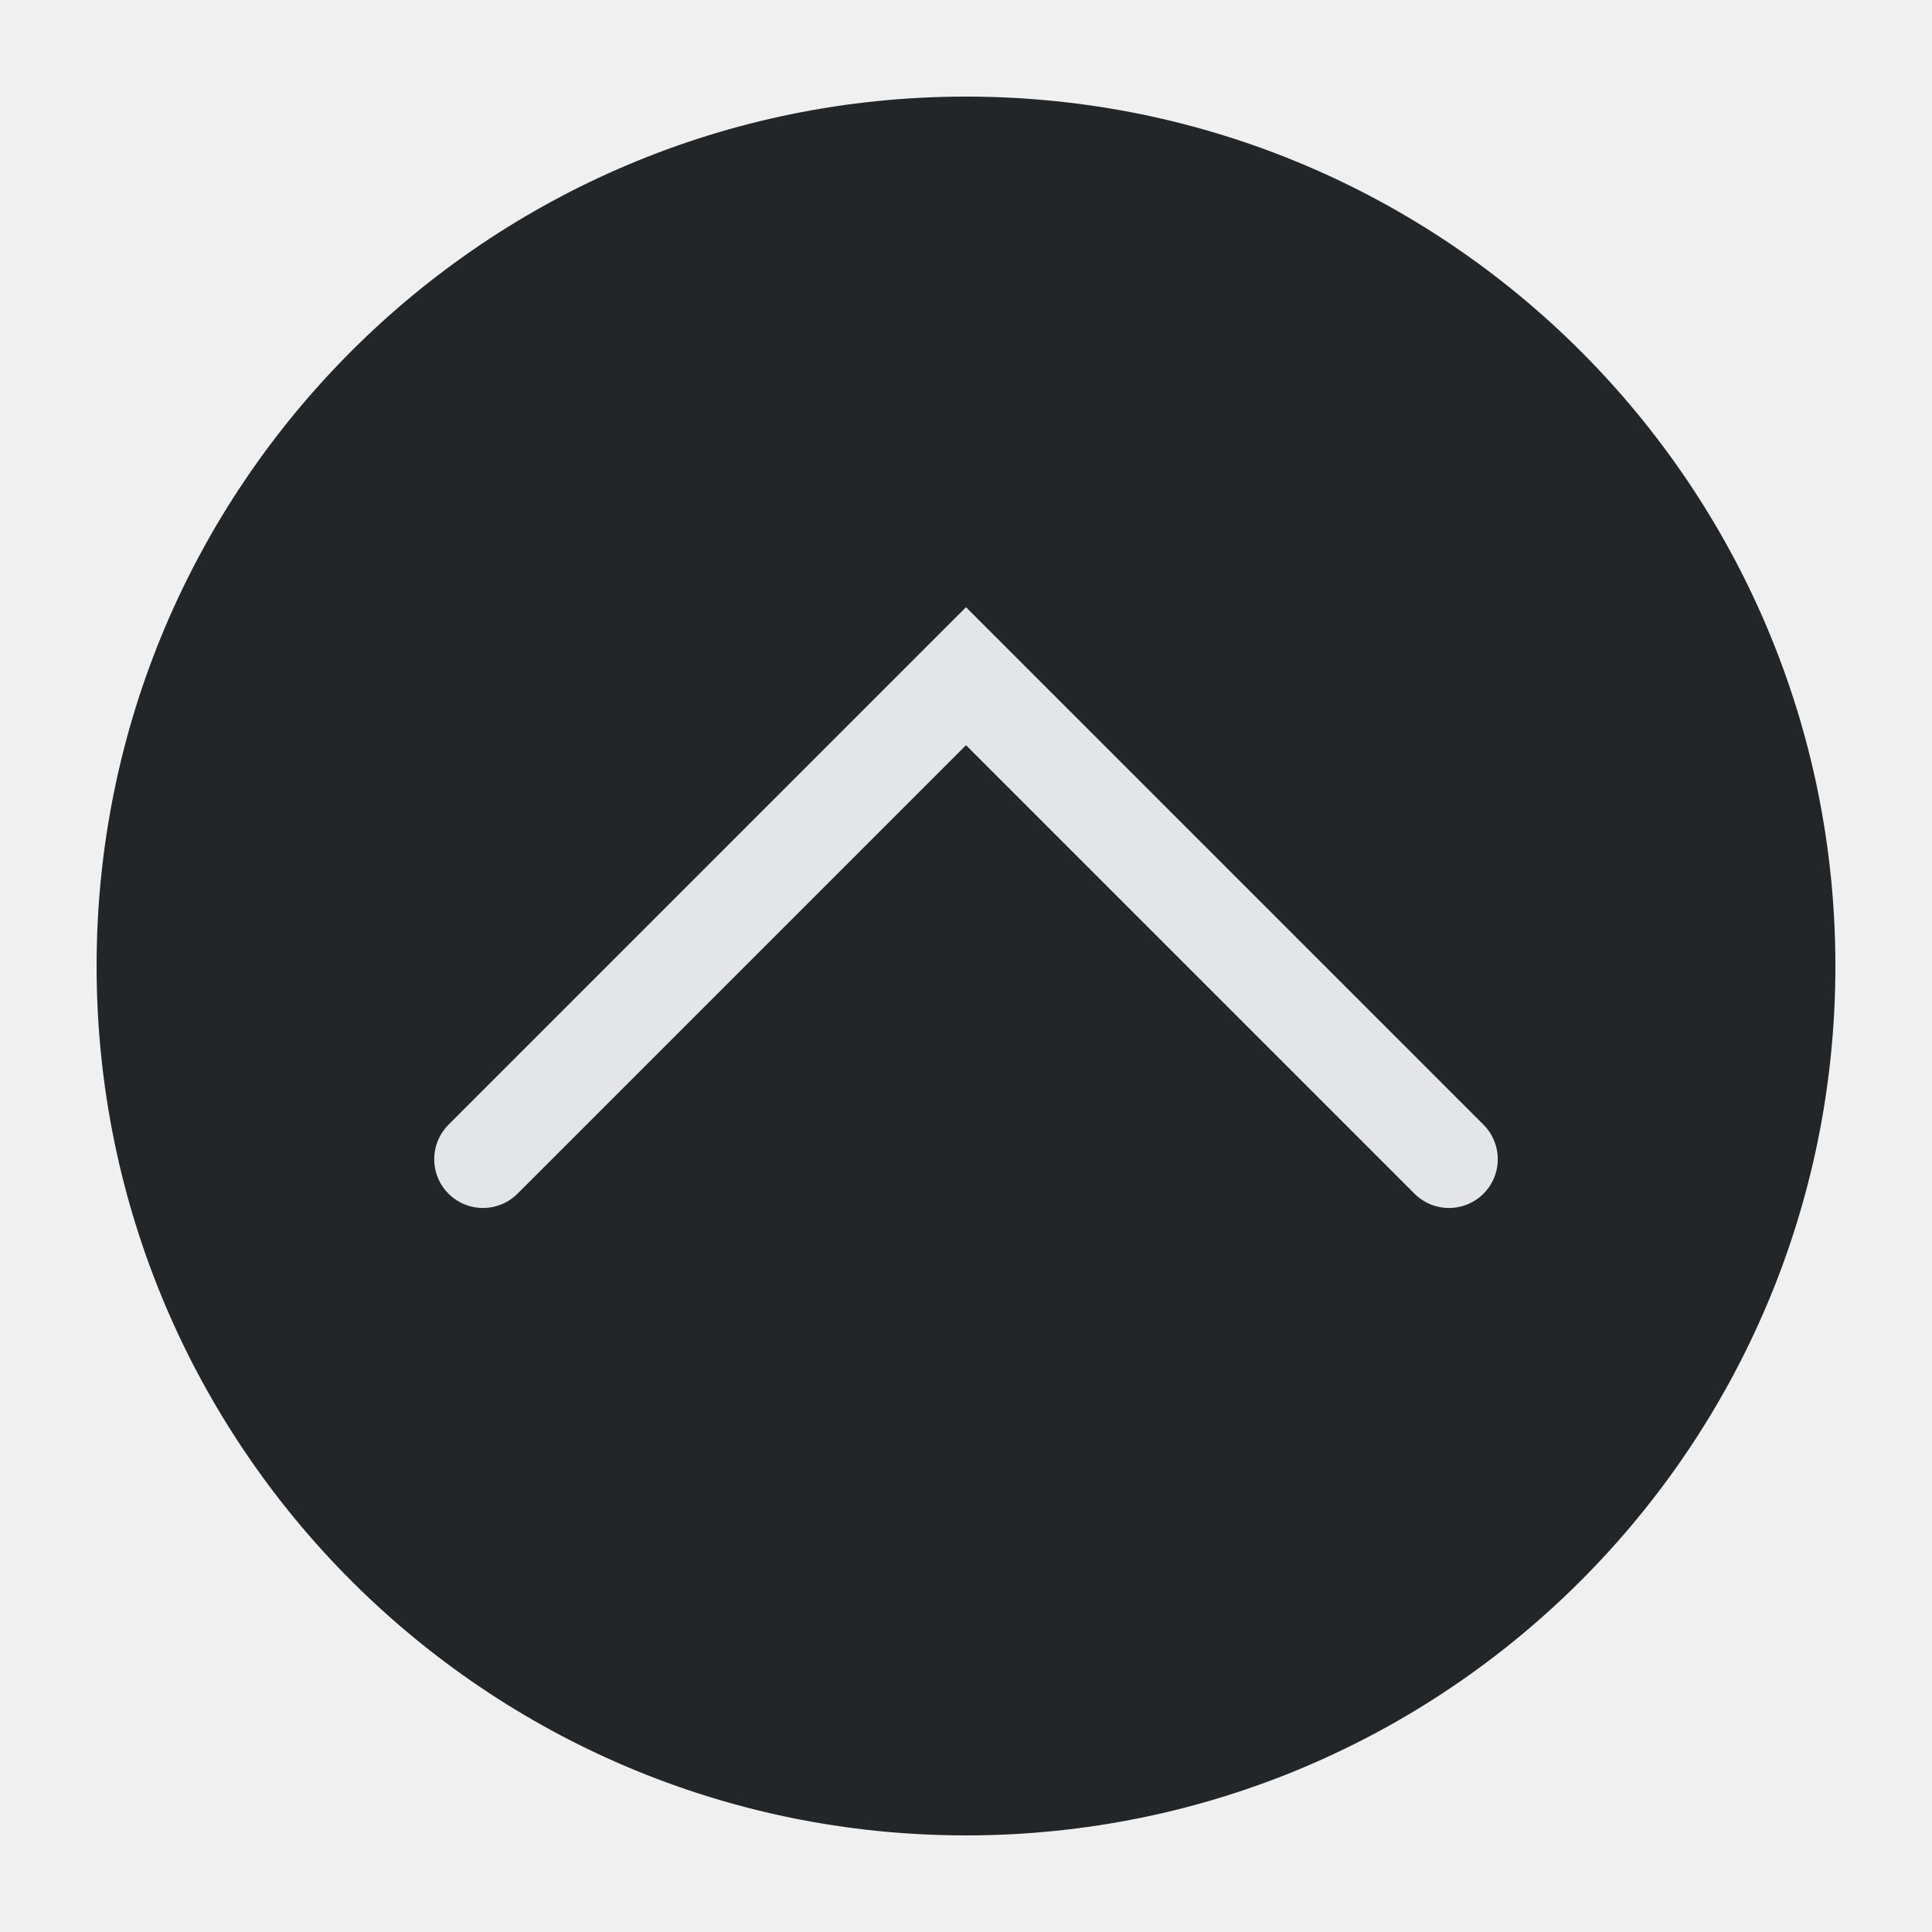
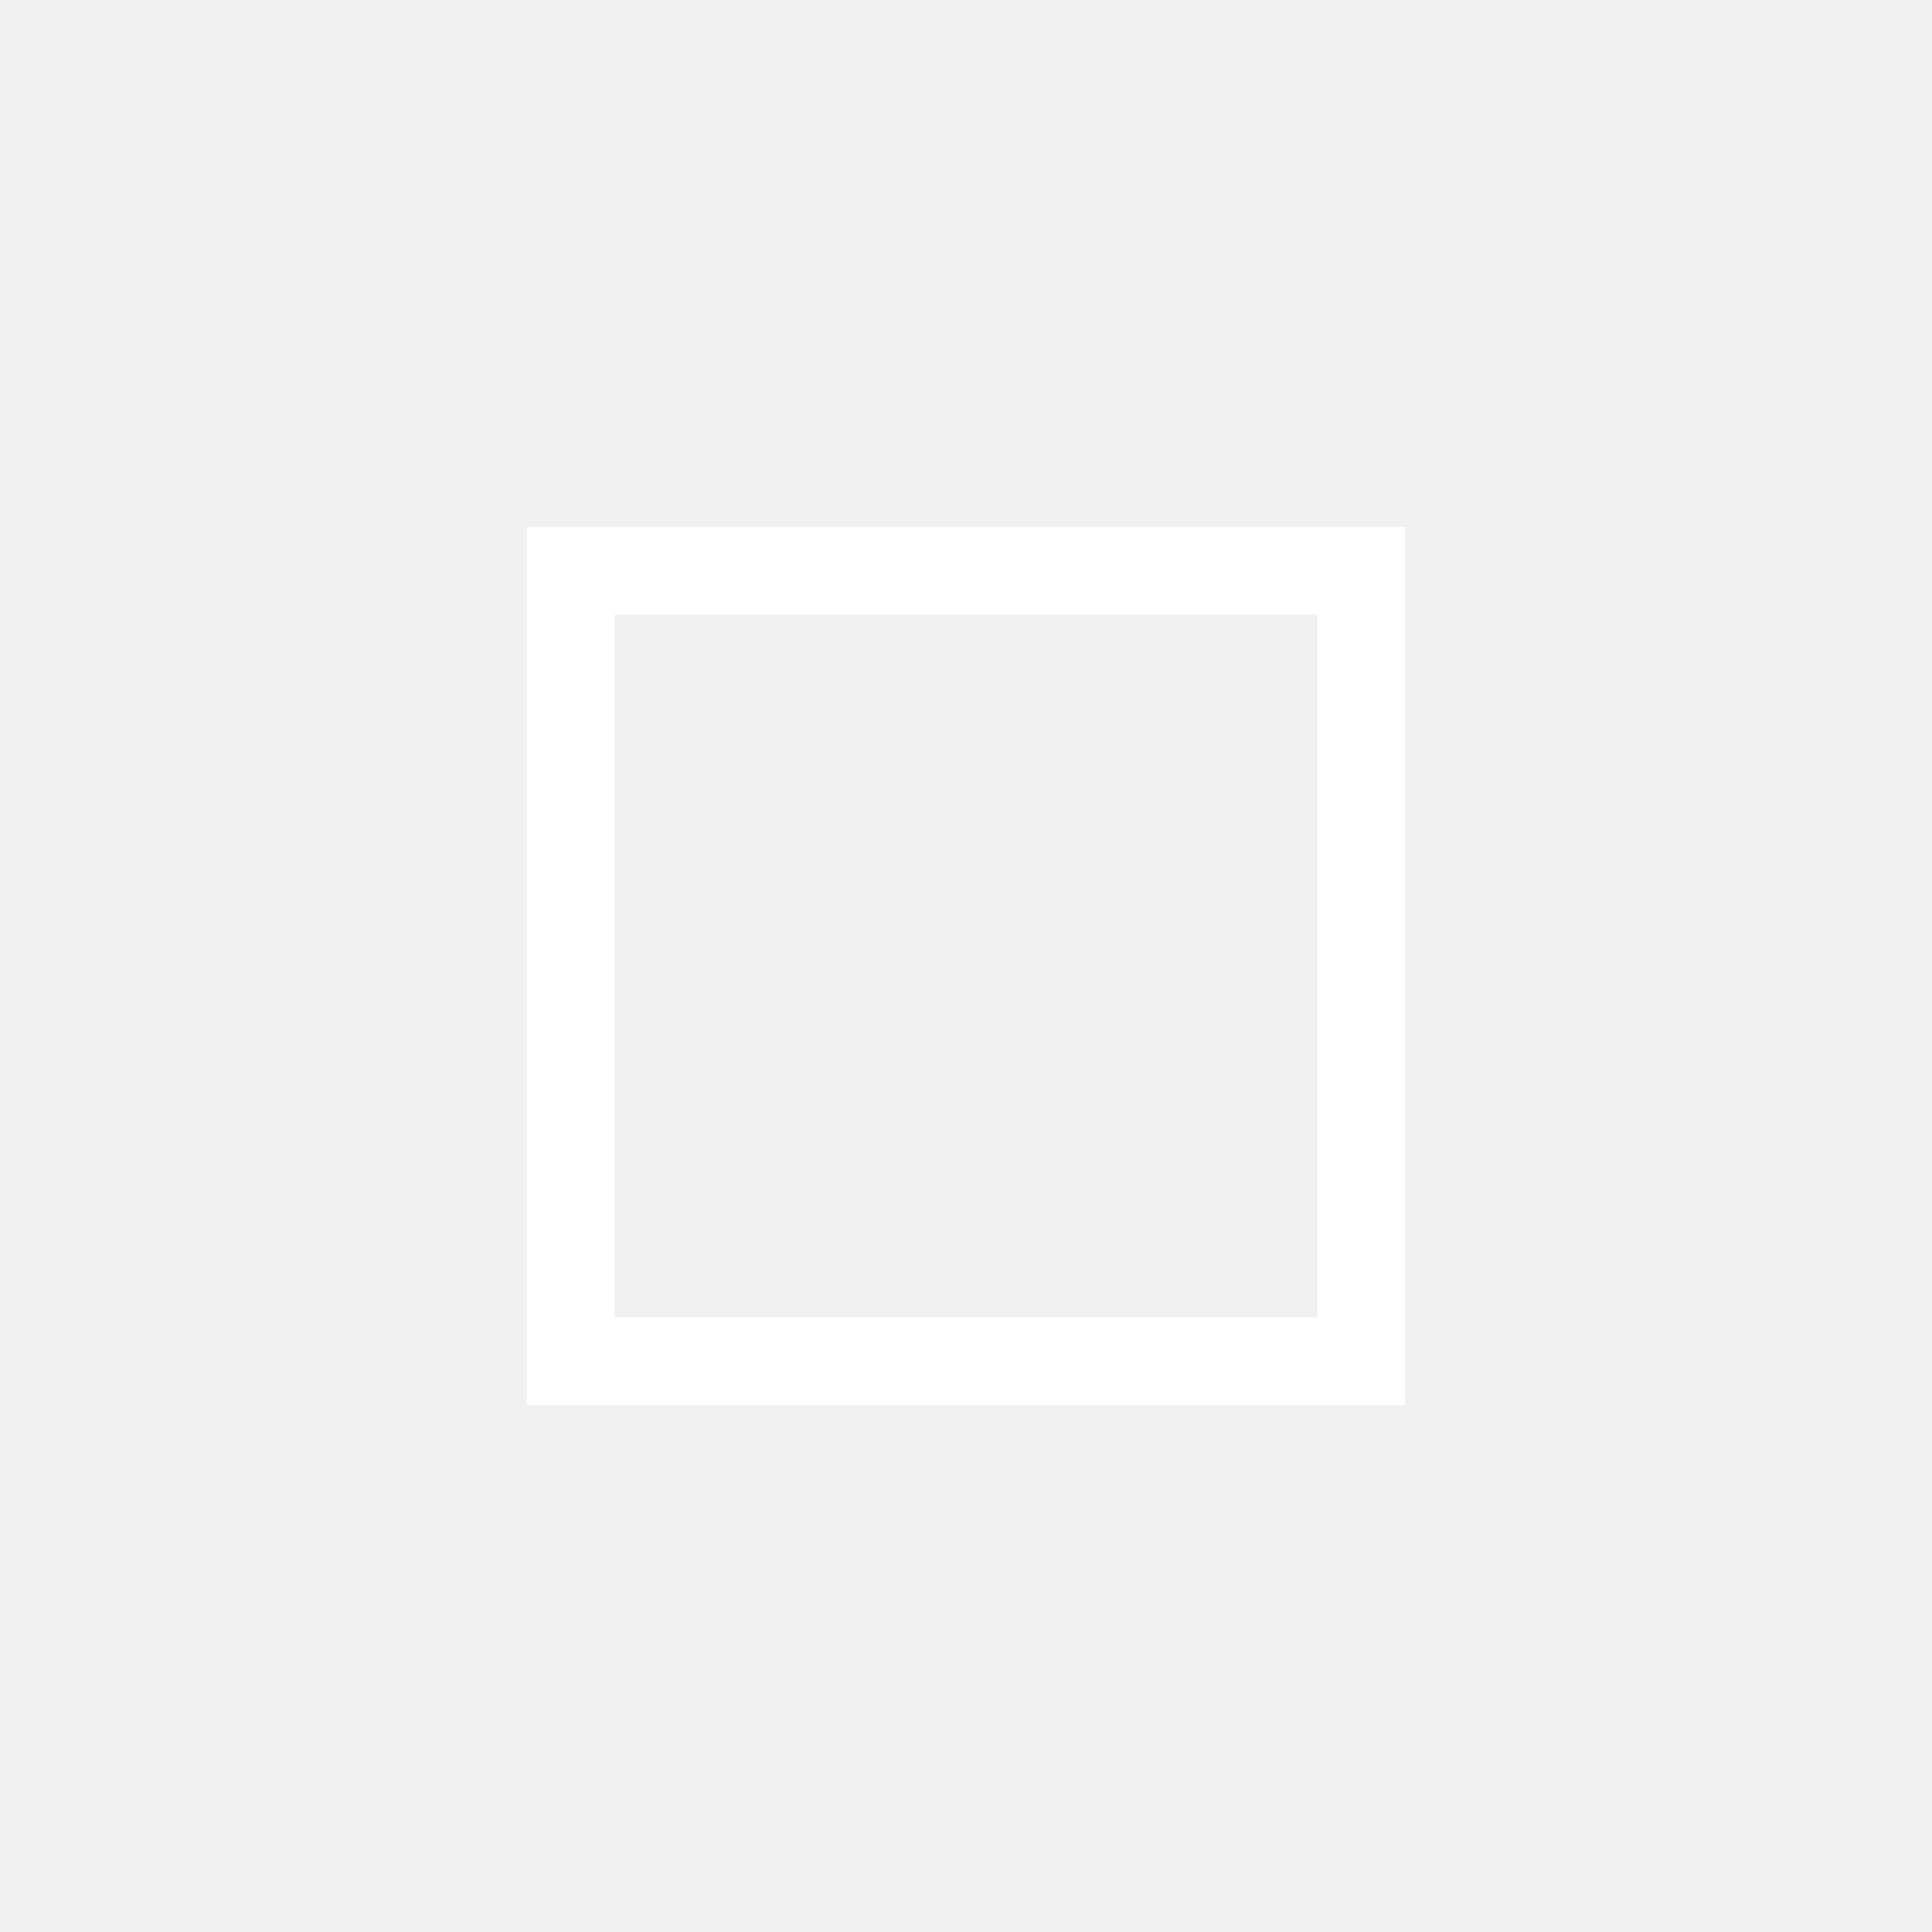
<svg xmlns="http://www.w3.org/2000/svg" viewBox="0 0 50 50" version="1.2" baseProfile="tiny">
  <defs>
</defs>
  <g fill="none" stroke="black" stroke-width="1" fill-rule="evenodd" stroke-linecap="square" stroke-linejoin="bevel">
-     <g fill="#232629" fill-opacity="1" stroke="none" transform="matrix(2.5,0,0,2.5,2.5,2.5)" font-family="Noto Sans" font-size="10" font-weight="400" font-style="normal">
-       <circle cx="9" cy="9" r="9" />
+     <g fill="none" stroke="none" transform="matrix(2.27273,0,0,2.27273,0,-61.3636)" font-family="Noto Sans" font-size="10" font-weight="400" font-style="normal">
+       <rect x="4.87941e-07" y="27" width="22" height="22" />
    </g>
-     <g fill="none" stroke="#e3e5e7" stroke-opacity="1" stroke-width="1.01" stroke-linecap="round" stroke-linejoin="miter" stroke-miterlimit="2" transform="matrix(2.5,0,0,2.5,2.5,2.5)" font-family="Noto Sans" font-size="10" font-weight="400" font-style="normal">
-       <polyline fill="none" vector-effect="none" points="4,11 9,6 14,11 " />
+     <g fill="#ffffff" fill-opacity="1" stroke="none" transform="matrix(2.27273,0,0,2.27273,56.8182,-61.3636)" font-family="Noto Sans" font-size="10" font-weight="400" font-style="normal" opacity="0.1">
+       <rect x="-25" y="27" width="22" height="22" />
+     </g>
+     <g fill="#ffffff" fill-opacity="1" stroke="none" transform="matrix(2.27273,0,0,2.27273,56.8182,-61.3636)" font-family="Noto Sans" font-size="10" font-weight="400" font-style="normal">
+       <path vector-effect="none" fill-rule="nonzero" d="M-19,33 L-19,43 L-9,43 L-9,33 L-19,33 M-18,34 L-10,34 L-10,42 L-18,42 L-18,34" />
    </g>
    <g fill="none" stroke="#000000" stroke-opacity="1" stroke-width="1" stroke-linecap="square" stroke-linejoin="bevel" transform="matrix(1,0,0,1,0,0)" font-family="Noto Sans" font-size="10" font-weight="400" font-style="normal">
</g>
  </g>
</svg>
